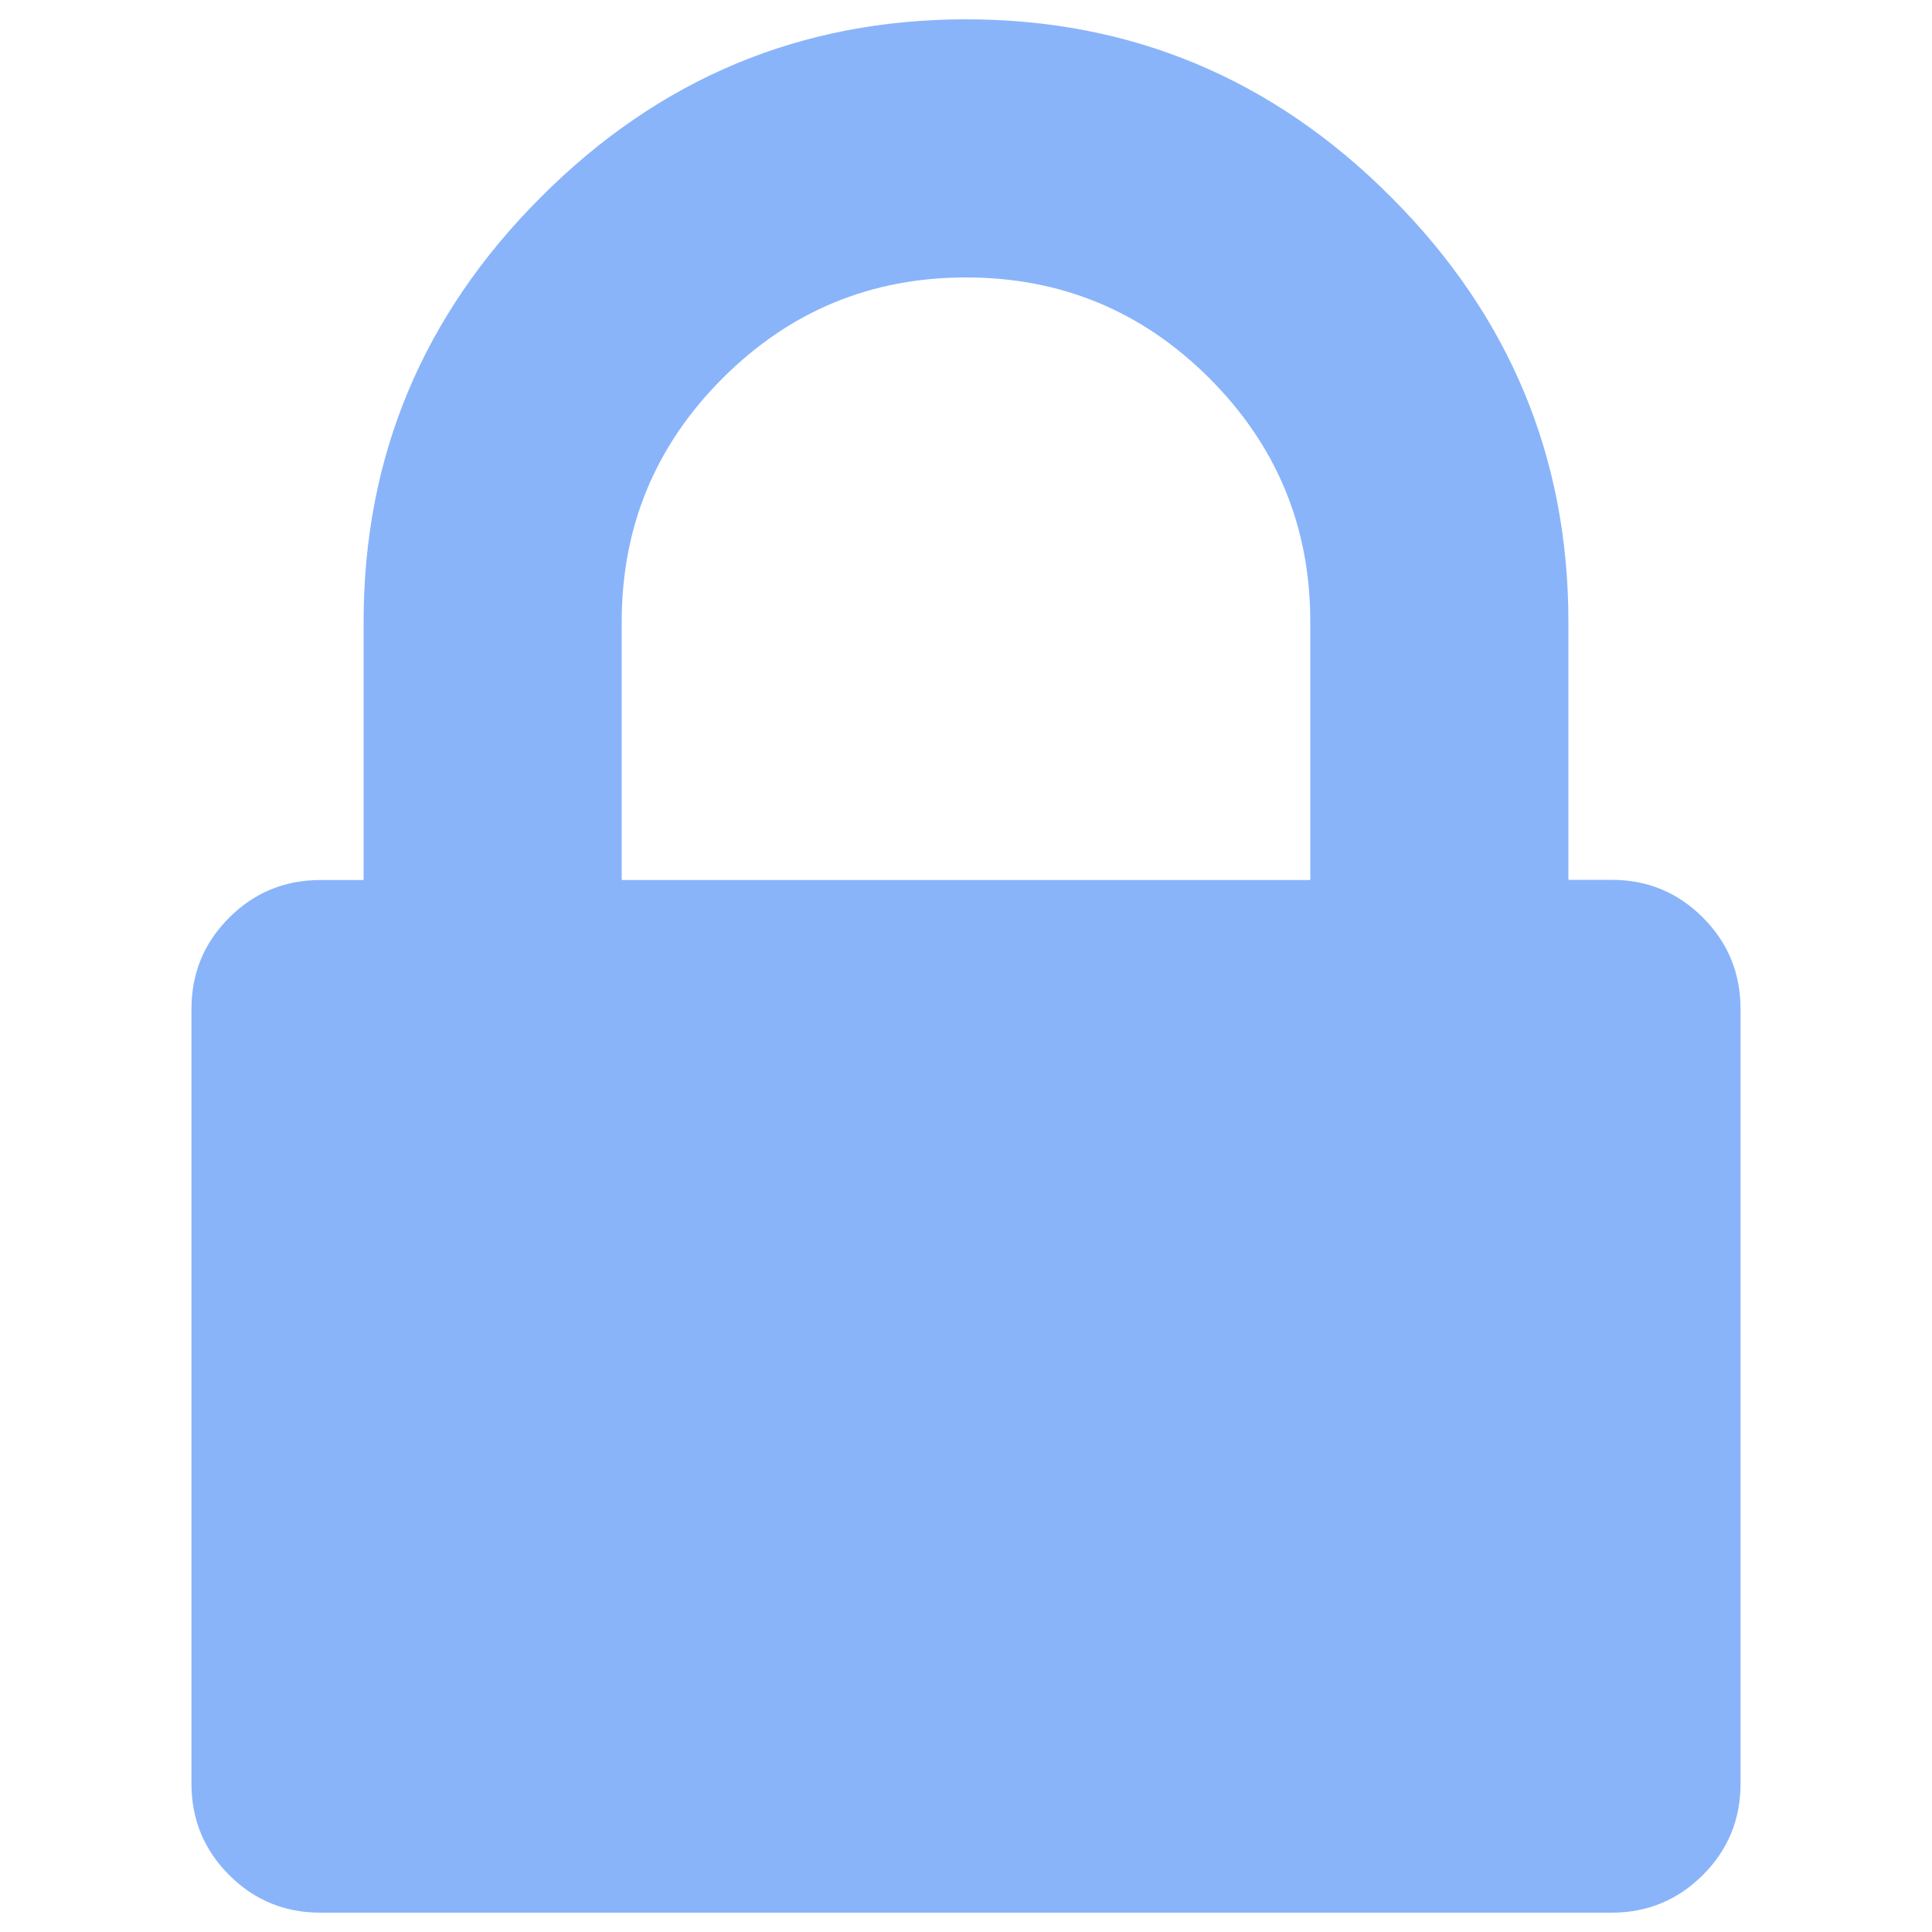
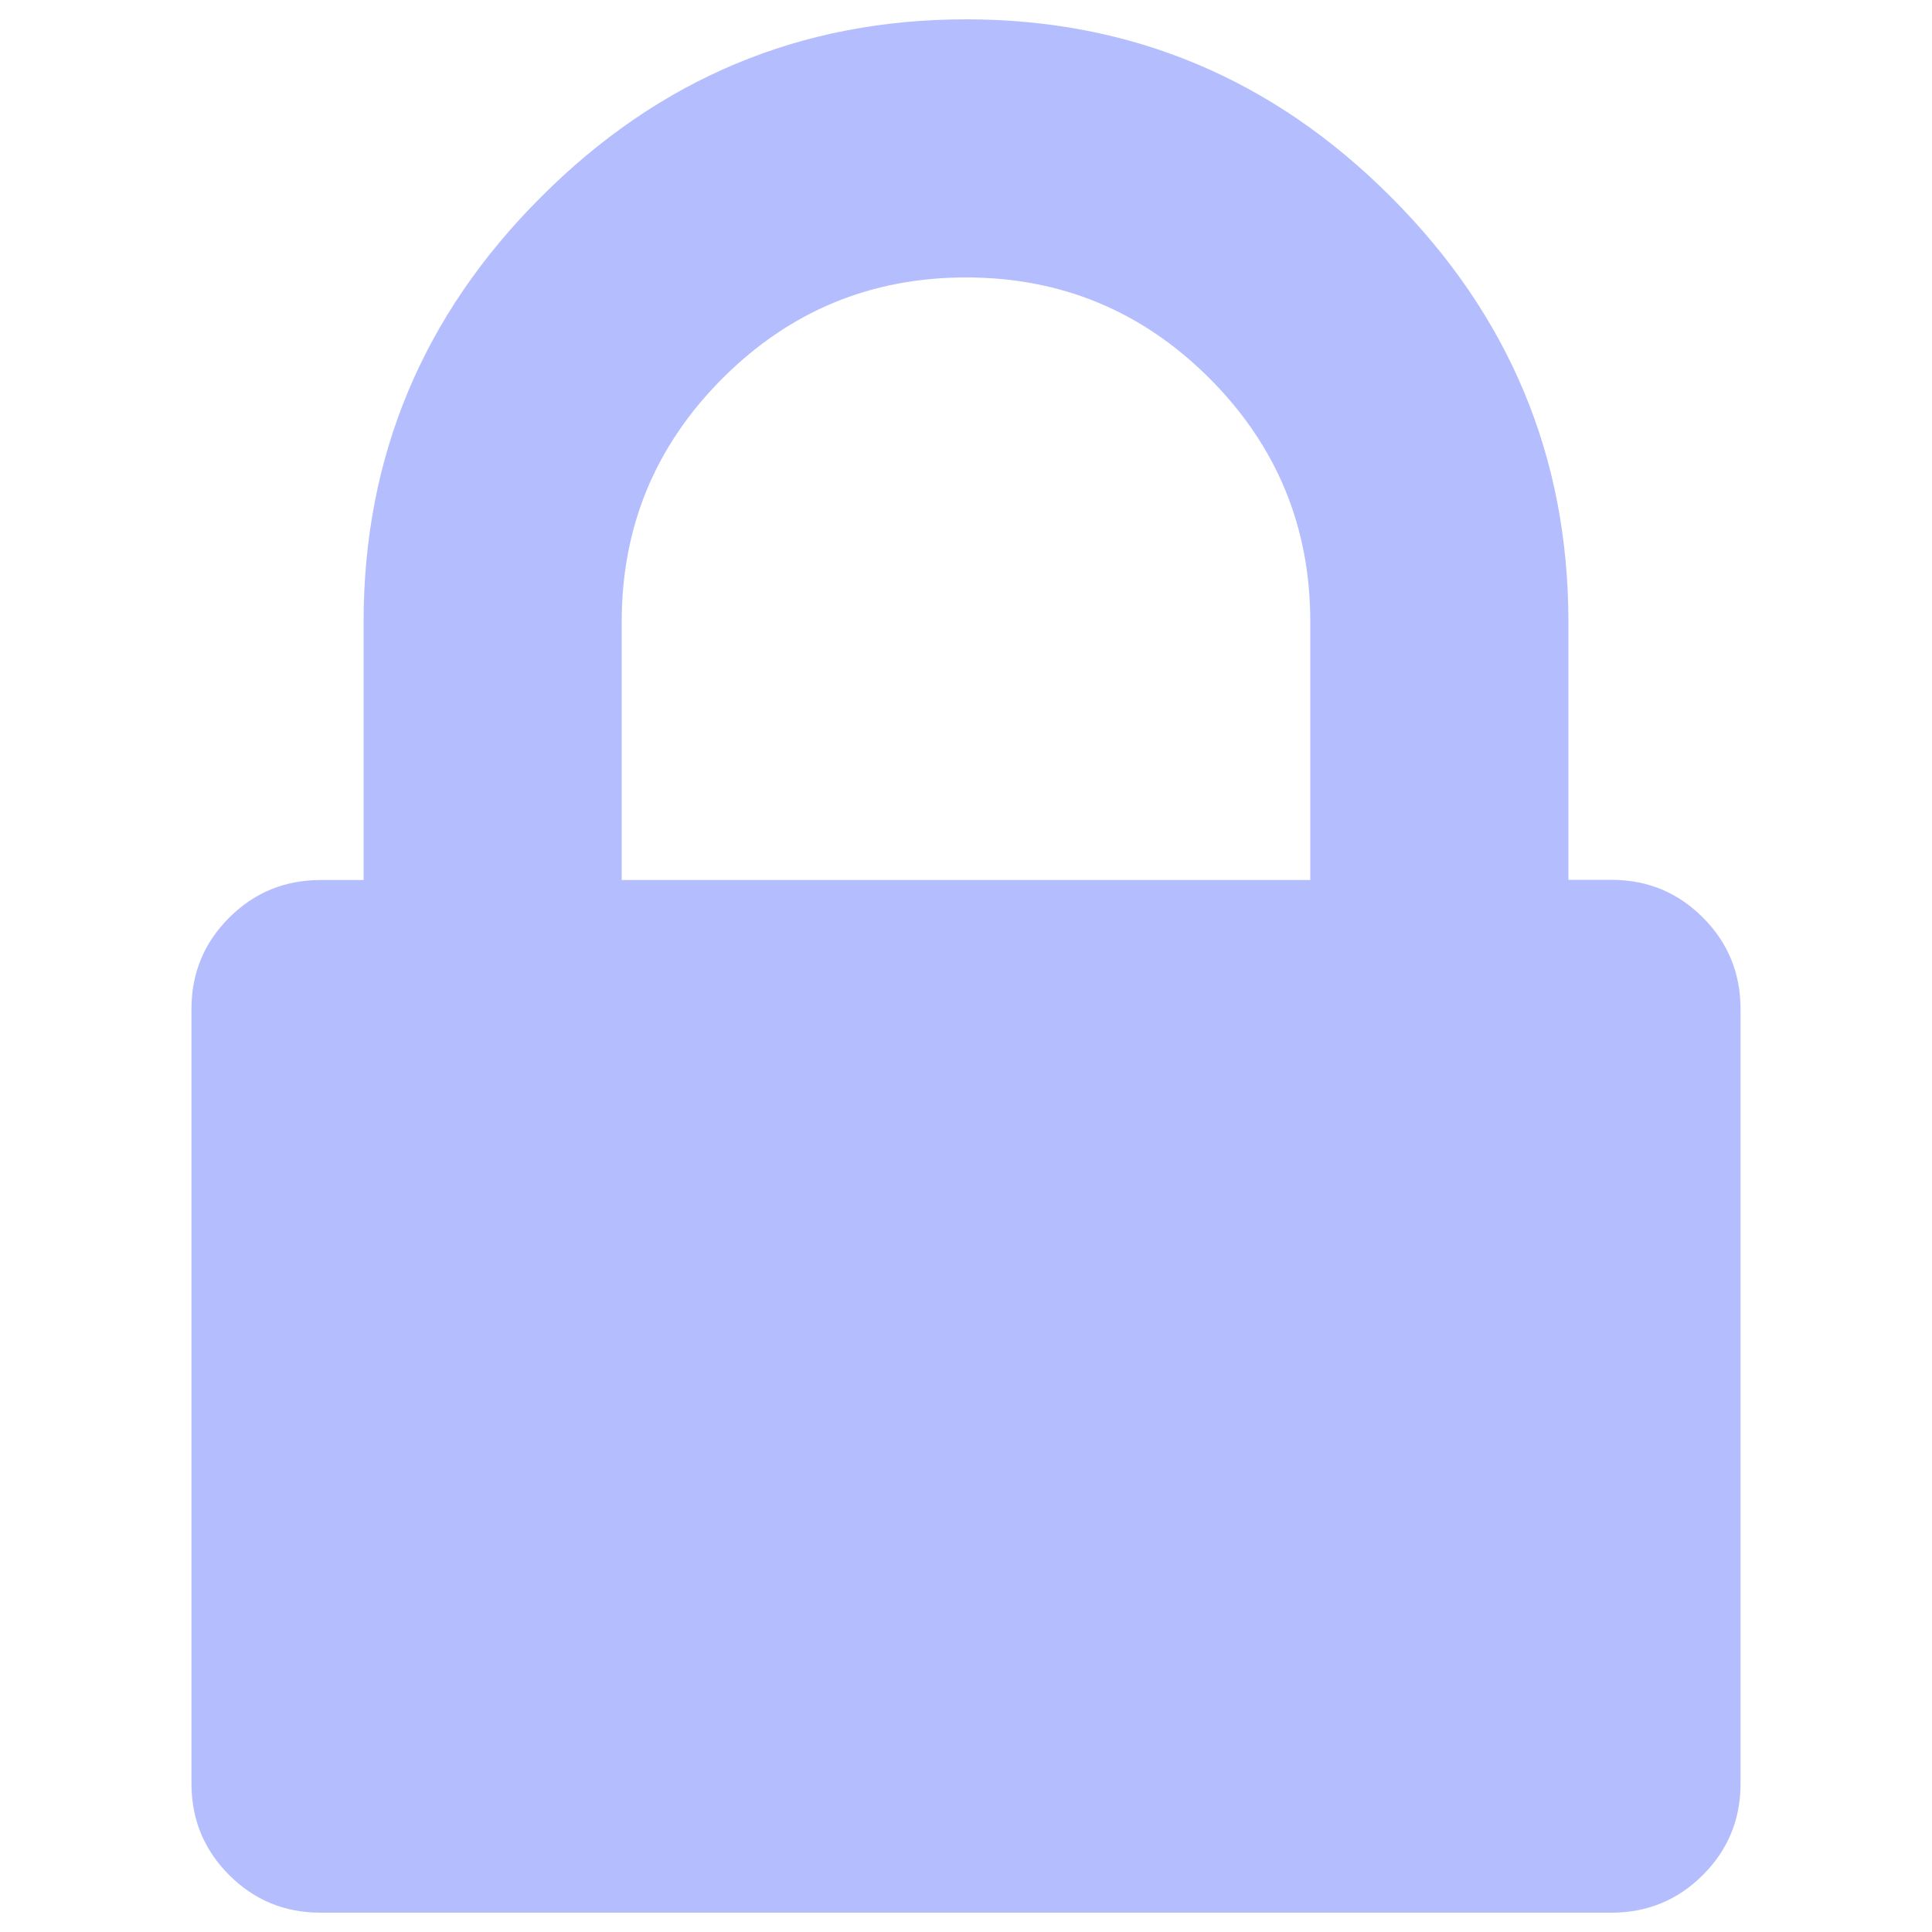
- <svg xmlns="http://www.w3.org/2000/svg" fill="#89b4fa" version="1.1" x="0px" y="0px" viewBox="0 0 1000 1000" enable-background="new 0 0 1000 1000" xml:space="preserve">
+ <svg xmlns="http://www.w3.org/2000/svg" fill="#b4befe" version="1.1" x="0px" y="0px" viewBox="0 0 1000 1000" enable-background="new 0 0 1000 1000" xml:space="preserve">
  <g>
    <g>
      <path d="M321.8,455.5h356.4V321.8c0-49.2-17.4-91.2-52.2-126c-34.8-34.8-76.8-52.2-126-52.2c-49.2,0-91.2,17.4-126,52.2c-34.8,34.8-52.2,76.8-52.2,126L321.8,455.5L321.8,455.5z M900.9,522.3v400.9c0,18.6-6.5,34.3-19.5,47.3c-13,13-28.8,19.5-47.3,19.5H165.9c-18.6,0-34.3-6.5-47.3-19.5s-19.5-28.8-19.5-47.3V522.3c0-18.6,6.5-34.3,19.5-47.3c13-13,28.8-19.5,47.3-19.5h22.3V321.8c0-85.4,30.6-158.7,91.9-219.9C341.3,40.6,414.6,10,500,10c85.4,0,158.7,30.6,219.9,91.9c61.3,61.3,91.9,134.6,91.9,219.9v133.6h22.3c18.6,0,34.3,6.5,47.3,19.5C894.4,487.9,900.9,503.7,900.9,522.3L900.9,522.3z" />
    </g>
  </g>
</svg>
